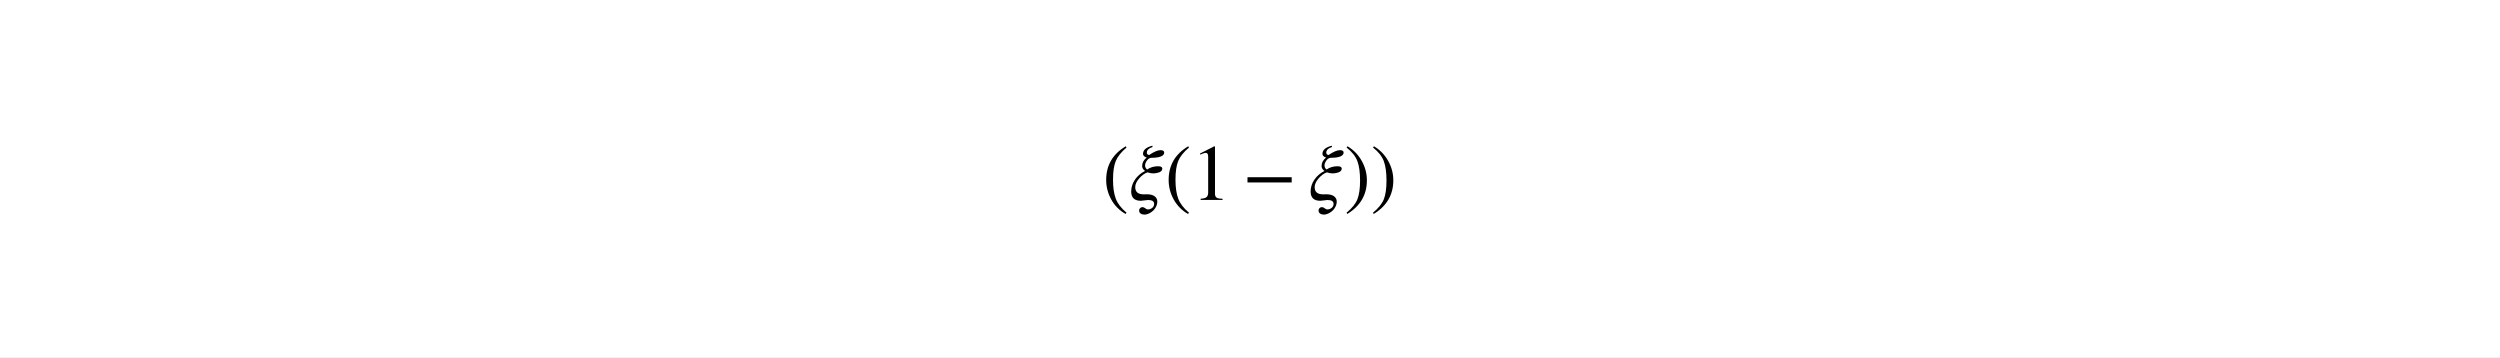
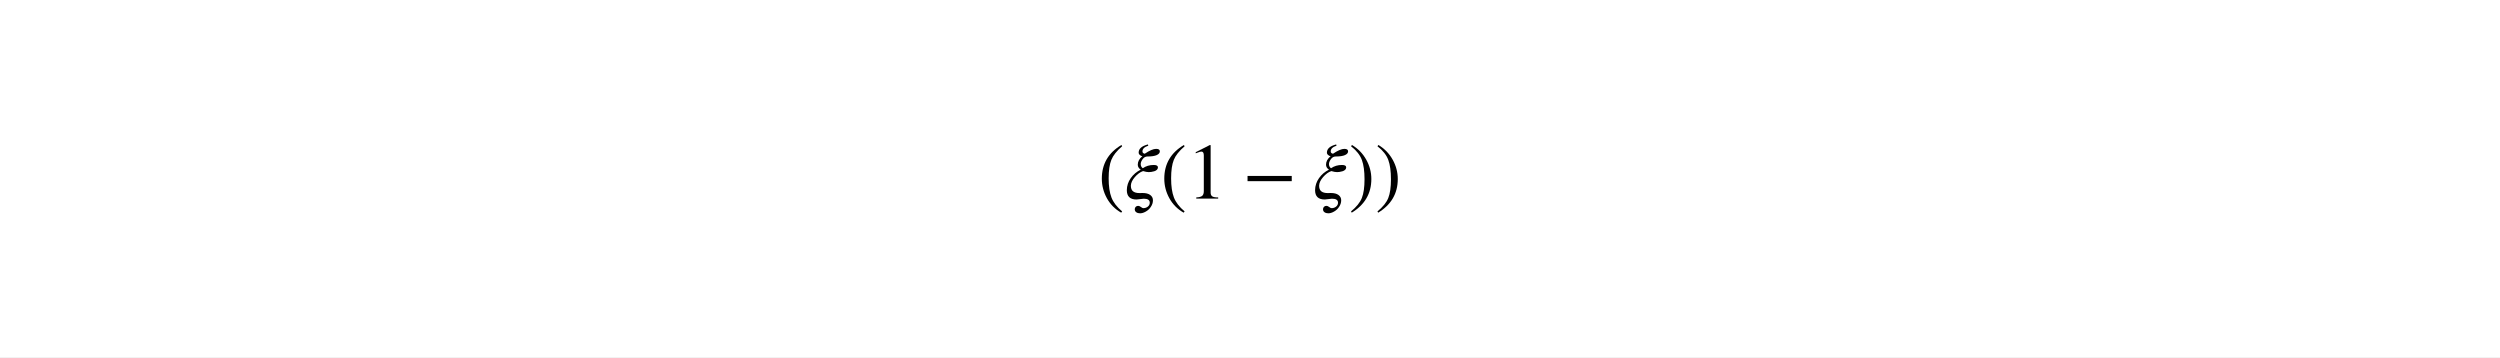
- <svg xmlns="http://www.w3.org/2000/svg" xmlns:xlink="http://www.w3.org/1999/xlink" height="54pt" version="1.1" viewBox="0 0 378 54" width="378pt">
+ <svg xmlns="http://www.w3.org/2000/svg" xmlns:xlink="http://www.w3.org/1999/xlink" width="378pt" height="54pt" viewBox="0 0 378 54" version="1.1">
  <defs>
-     <style type="text/css">
- *{stroke-linecap:butt;stroke-linejoin:round;}
-   </style>
+     <style type="text/css">*{stroke-linejoin: round; stroke-linecap: butt}</style>
  </defs>
  <g id="figure_1">
    <g id="patch_1">
-       <path d="M 0 54  L 378 54  L 378 0  L 0 0  z " style="fill:#ffffff;" />
+       <path d="M 0 54  L 378 54  L 378 0  L 0 0  z " style="fill: #ffffff" />
    </g>
    <g id="text_1">
-       <defs>
-         <path d="M 30.406 -16.094  L 29.203 -17.703  Q 17.594 -11.094 11.188 0.5  Q 4.797 12.094 4.797 25.203  Q 4.797 52.906 29.5 67.594  L 30.406 66  Q 20.203 57.297 16.797 48.844  Q 13.406 40.406 13.406 25.5  Q 13.406 10.703 16.906 1.5  Q 20.406 -7.703 30.406 -16.094  " id="STIXGeneral-Regular-28" />
-         <path d="M 29.594 68.297  L 30 66.703  Q 22.703 64.297 22.703 59.5  Q 22.703 57.094 25.594 56.594  Q 34.703 62.703 39.906 62.703  Q 44.594 62.703 44.594 59.594  Q 44.594 56.594 40.641 54.844  Q 36.703 53.094 29 53.094  Q 25.297 53.094 22.891 49.688  Q 20.5 46.297 20.5 43.594  Q 20.5 40.203 23.094 38.297  Q 29 42.406 36.906 42.406  Q 42.203 42.406 42.203 39.406  Q 42.203 37.594 40.891 36.344  Q 39.594 35.094 37.594 34.5  Q 35.594 33.906 33.891 33.656  Q 32.203 33.406 30.703 33.406  Q 27.797 33.406 23.5 34.703  Q 18.094 32.906 13.141 27.203  Q 8.203 21.5 8.094 16.297  Q 8.094 11.406 10.844 9.203  Q 13.594 7 19 7  Q 19.703 7 21.094 7.047  Q 22.5 7.094 22.797 7.094  Q 29.094 7.094 32.5 4.594  Q 35.906 2.094 35.906 -2.094  Q 35.906 -6.594 33.094 -10.594  Q 30.906 -14 27 -16.25  Q 23.094 -18.5 19.703 -18.5  Q 16.906 -18.5 14.953 -17.203  Q 13 -15.906 13 -13.297  Q 13 -11.594 14.203 -10.344  Q 15.406 -9.094 17.297 -9.094  Q 18.906 -9.094 20.75 -10.547  Q 22.594 -12 23.797 -12  Q 27.094 -12 29.5 -10.047  Q 31.906 -8.094 31.906 -5.094  Q 31.906 -0.094 24.297 -0.094  Q 23 -0.094 19.844 -0.594  Q 16.703 -1.094 15.203 -1.094  Q 3 -1.094 3 10.703  Q 3.094 18.906 7.938 25.797  Q 12.797 32.703 20.5 36.5  Q 16.797 39 16.797 42.797  Q 16.797 48.703 22.594 53.5  Q 21.297 53.5 19.594 54.844  Q 17.906 56.203 17.906 58  Q 17.906 65.297 29.594 68.297  " id="STIXGeneral-Italic-3be" />
-         <path d="M 39.406 0  L 11.797 0  L 11.797 1.5  Q 17.297 1.797 19.297 3.547  Q 21.297 5.297 21.297 9.5  L 21.297 54.406  Q 21.297 59.297 18.297 59.297  Q 16.906 59.297 13.797 58.094  L 11.094 57.094  L 11.094 58.5  L 29 67.594  L 29.906 67.297  L 29.906 7.594  Q 29.906 4.297 31.906 2.891  Q 33.906 1.5 39.406 1.5  z " id="STIXGeneral-Regular-31" />
-         <path d="M 62.094 22  L 6.406 22  L 6.406 28.594  L 62.094 28.594  z " id="STIXGeneral-Regular-2212" />
-         <path d="M 2.906 66  L 4.094 67.594  Q 15.5 60.797 22 49.188  Q 28.5 37.594 28.5 24.703  Q 28.5 -2.594 3.797 -17.703  L 2.906 -16.094  Q 13.203 -7.594 16.547 0.844  Q 19.906 9.297 19.906 24.406  Q 19.906 39.594 16.547 48.75  Q 13.203 57.906 2.906 66  " id="STIXGeneral-Regular-29" />
-       </defs>
-       <g transform="translate(166.68 30.31125)scale(0.12 -0.12)">
-         <use transform="translate(0 0.703125)" xlink:href="#STIXGeneral-Regular-28" />
-         <use transform="translate(33.29999 0.703125)" xlink:href="#STIXGeneral-Italic-3be" />
-         <use transform="translate(78.69998 0.703125)" xlink:href="#STIXGeneral-Regular-28" />
-         <use transform="translate(112 0.703125)" xlink:href="#STIXGeneral-Regular-31" />
-         <use transform="translate(176.44 0.703125)" xlink:href="#STIXGeneral-Regular-2212" />
-         <use transform="translate(259.3799 0.703125)" xlink:href="#STIXGeneral-Italic-3be" />
-         <use transform="translate(304.7799 0.703125)" xlink:href="#STIXGeneral-Regular-29" />
-         <use transform="translate(338.0799 0.703125)" xlink:href="#STIXGeneral-Regular-29" />
+       <g transform="translate(166.02 30.11719) scale(0.12 -0.12)">
+         <defs>
+           <path id="STIXGeneral-Regular-b" d="M 1946 -1030  L 1869 -1133  Q 1126 -710 716 32  Q 307 774 307 1613  Q 307 3386 1888 4326  L 1946 4224  Q 1293 3667 1075 3126  Q 858 2586 858 1632  Q 858 685 1082 96  Q 1306 -493 1946 -1030  z " transform="scale(0.015625)" />
+           <path id="STIXGeneral-Italic-20d" d="M 1894 4371  L 1920 4269  Q 1453 4115 1453 3808  Q 1453 3654 1638 3622  Q 2221 4013 2554 4013  Q 2854 4013 2854 3814  Q 2854 3622 2601 3510  Q 2349 3398 1856 3398  Q 1619 3398 1465 3180  Q 1312 2963 1312 2790  Q 1312 2573 1478 2451  Q 1856 2714 2362 2714  Q 2701 2714 2701 2522  Q 2701 2406 2617 2326  Q 2534 2246 2406 2208  Q 2278 2170 2169 2154  Q 2061 2138 1965 2138  Q 1779 2138 1504 2221  Q 1158 2106 841 1741  Q 525 1376 518 1043  Q 518 730 694 589  Q 870 448 1216 448  Q 1261 448 1350 451  Q 1440 454 1459 454  Q 1862 454 2080 294  Q 2298 134 2298 -134  Q 2298 -422 2118 -678  Q 1978 -896 1728 -1040  Q 1478 -1184 1261 -1184  Q 1082 -1184 957 -1101  Q 832 -1018 832 -851  Q 832 -742 909 -662  Q 986 -582 1107 -582  Q 1210 -582 1328 -675  Q 1446 -768 1523 -768  Q 1734 -768 1888 -643  Q 2042 -518 2042 -326  Q 2042 -6 1555 -6  Q 1472 -6 1270 -38  Q 1069 -70 973 -70  Q 192 -70 192 685  Q 198 1210 508 1651  Q 819 2093 1312 2336  Q 1075 2496 1075 2739  Q 1075 3117 1446 3424  Q 1363 3424 1254 3510  Q 1146 3597 1146 3712  Q 1146 4179 1894 4371  z " transform="scale(0.015625)" />
+           <path id="STIXGeneral-Regular-14" d="M 2522 0  L 755 0  L 755 96  Q 1107 115 1235 227  Q 1363 339 1363 608  L 1363 3482  Q 1363 3795 1171 3795  Q 1082 3795 883 3718  L 710 3654  L 710 3744  L 1856 4326  L 1914 4307  L 1914 486  Q 1914 275 2042 185  Q 2170 96 2522 96  L 2522 0  z " transform="scale(0.015625)" />
+           <path id="STIXGeneral-Regular-425" d="M 3974 1408  L 410 1408  L 410 1830  L 3974 1830  L 3974 1408  z " transform="scale(0.015625)" />
+           <path id="STIXGeneral-Regular-c" d="M 186 4224  L 262 4326  Q 992 3891 1408 3148  Q 1824 2406 1824 1581  Q 1824 -166 243 -1133  L 186 -1030  Q 845 -486 1059 54  Q 1274 595 1274 1562  Q 1274 2534 1059 3120  Q 845 3706 186 4224  z " transform="scale(0.015625)" />
+         </defs>
+         <use xlink:href="#STIXGeneral-Regular-b" transform="translate(0 0.703125)" />
+         <use xlink:href="#STIXGeneral-Italic-20d" transform="translate(33.29997 0.703125)" />
+         <use xlink:href="#STIXGeneral-Regular-b" transform="translate(78.69994 0.703125)" />
+         <use xlink:href="#STIXGeneral-Regular-14" transform="translate(111.9999 0.703125)" />
+         <use xlink:href="#STIXGeneral-Regular-425" transform="translate(181.9999 0.703125)" />
+         <use xlink:href="#STIXGeneral-Italic-20d" transform="translate(270.4998 0.703125)" />
+         <use xlink:href="#STIXGeneral-Regular-c" transform="translate(315.8998 0.703125)" />
+         <use xlink:href="#STIXGeneral-Regular-c" transform="translate(349.1997 0.703125)" />
      </g>
    </g>
  </g>
</svg>
